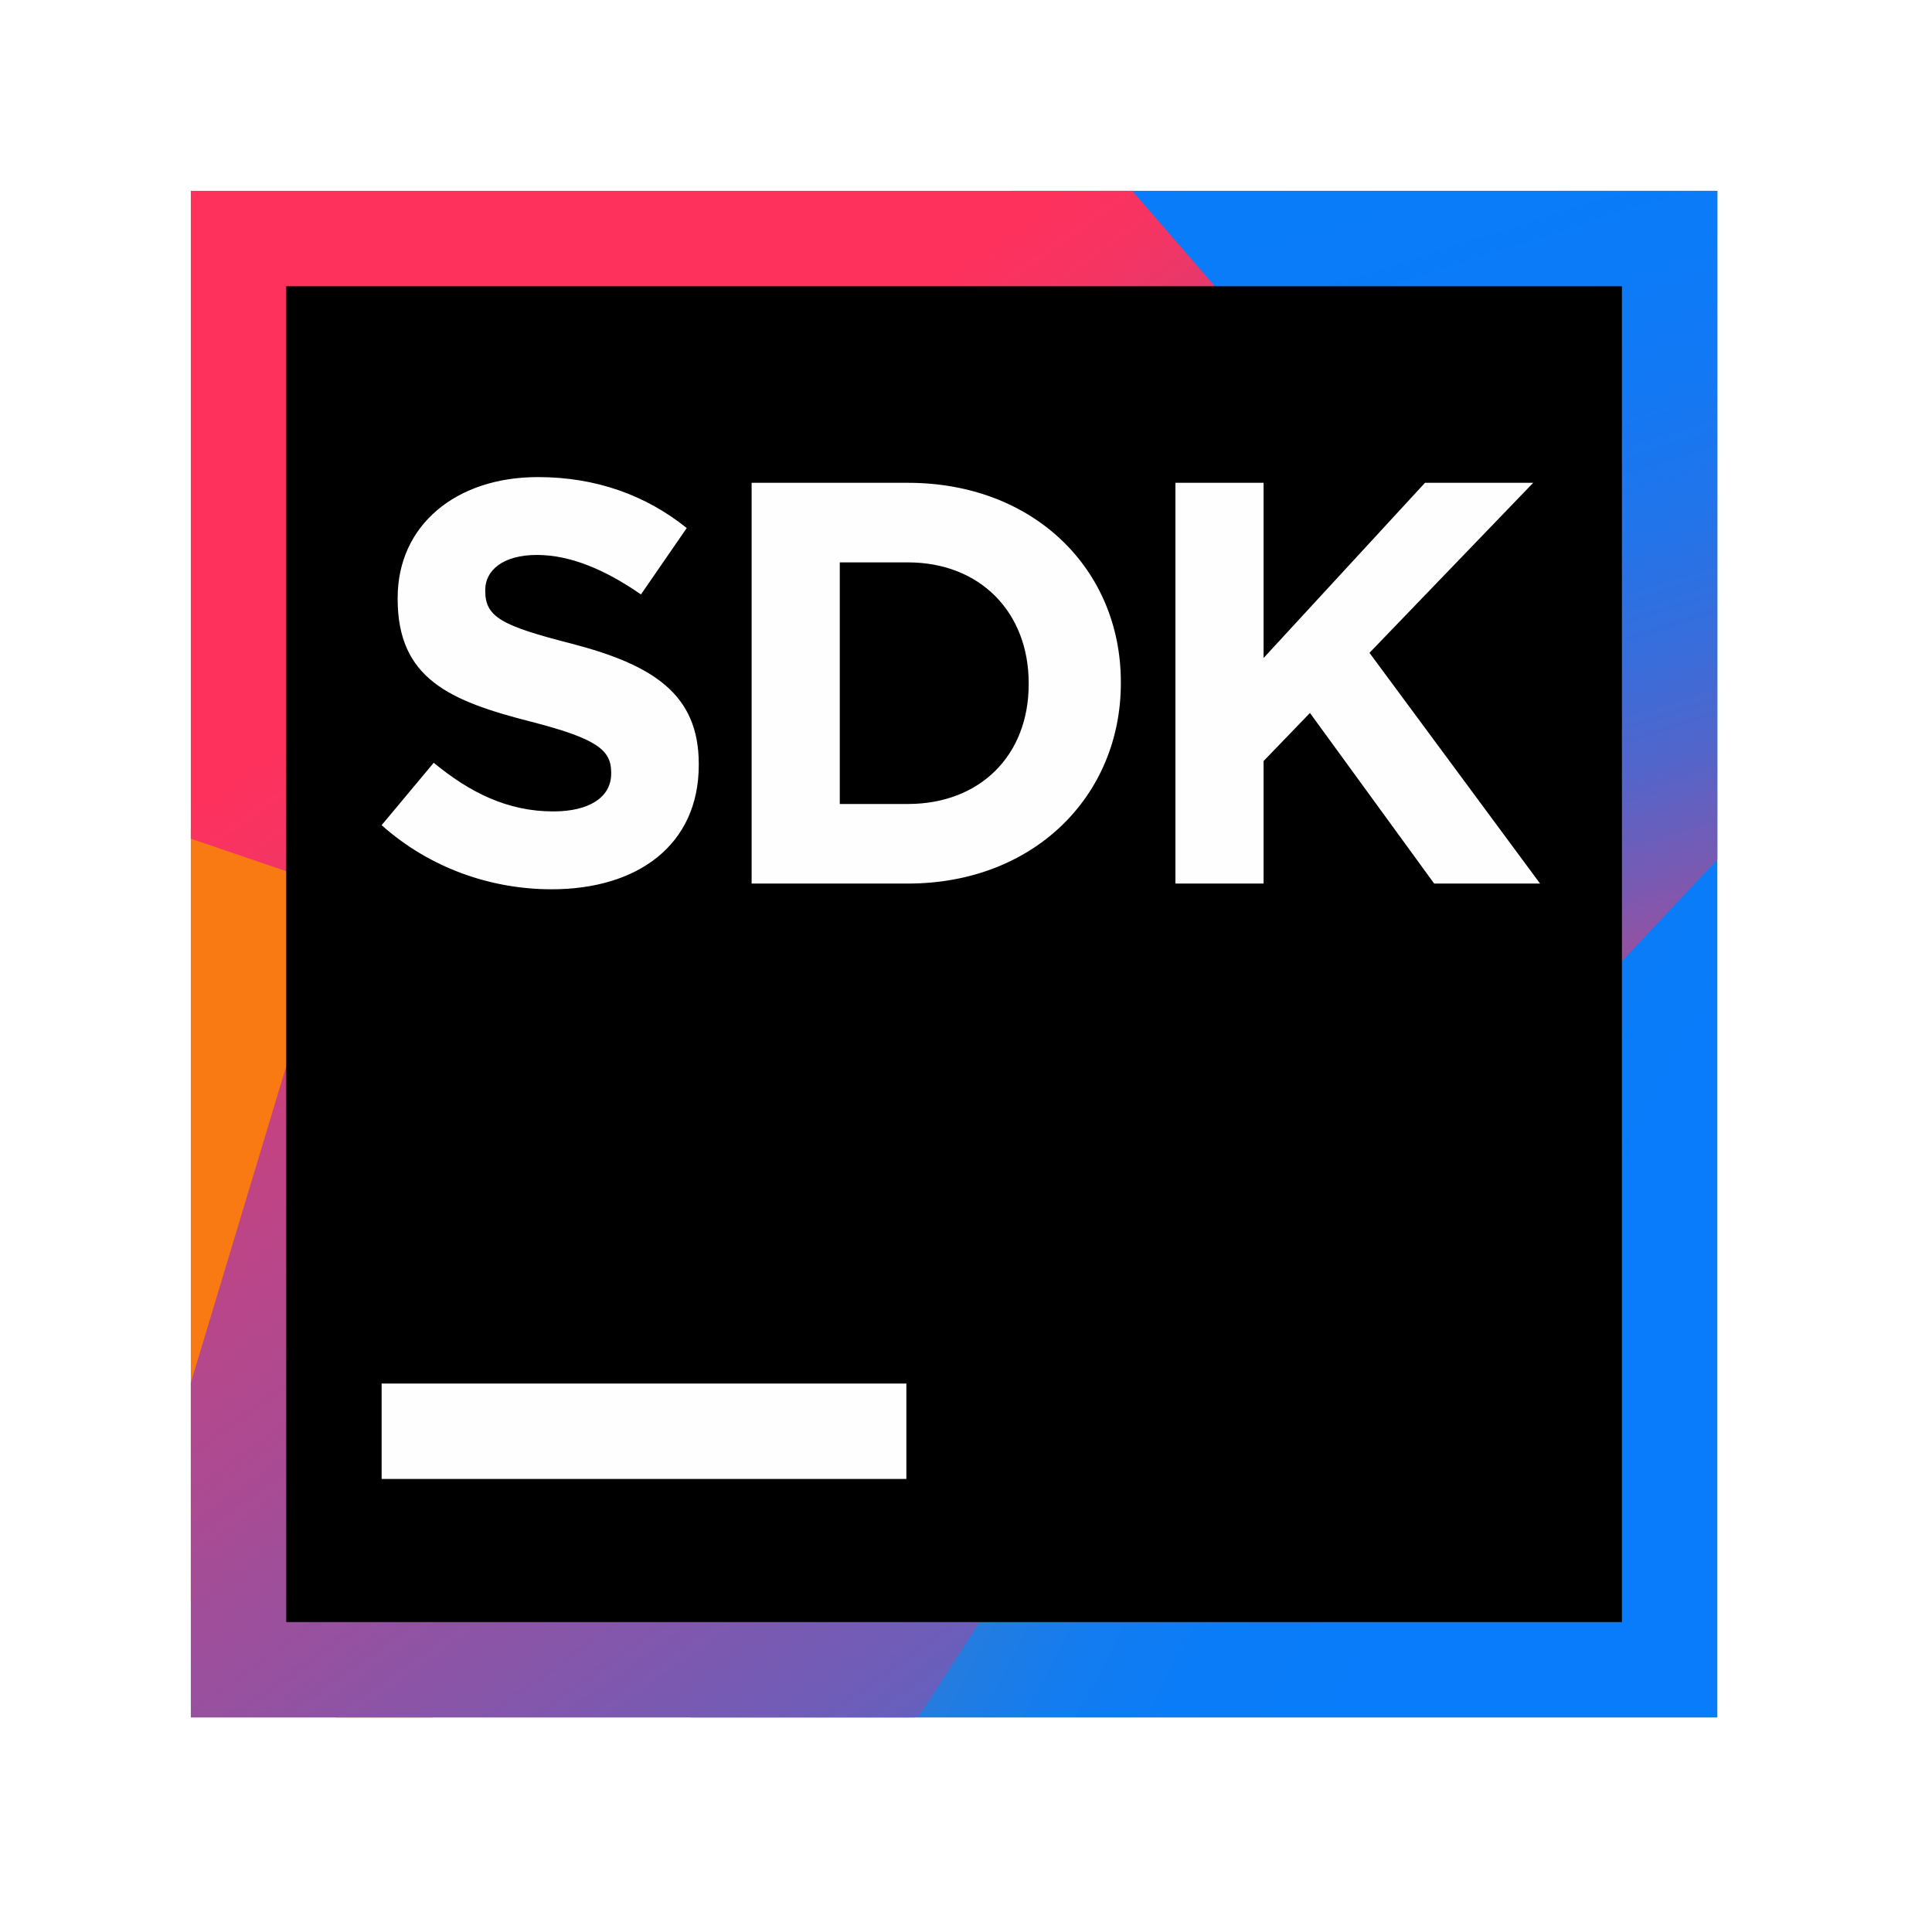
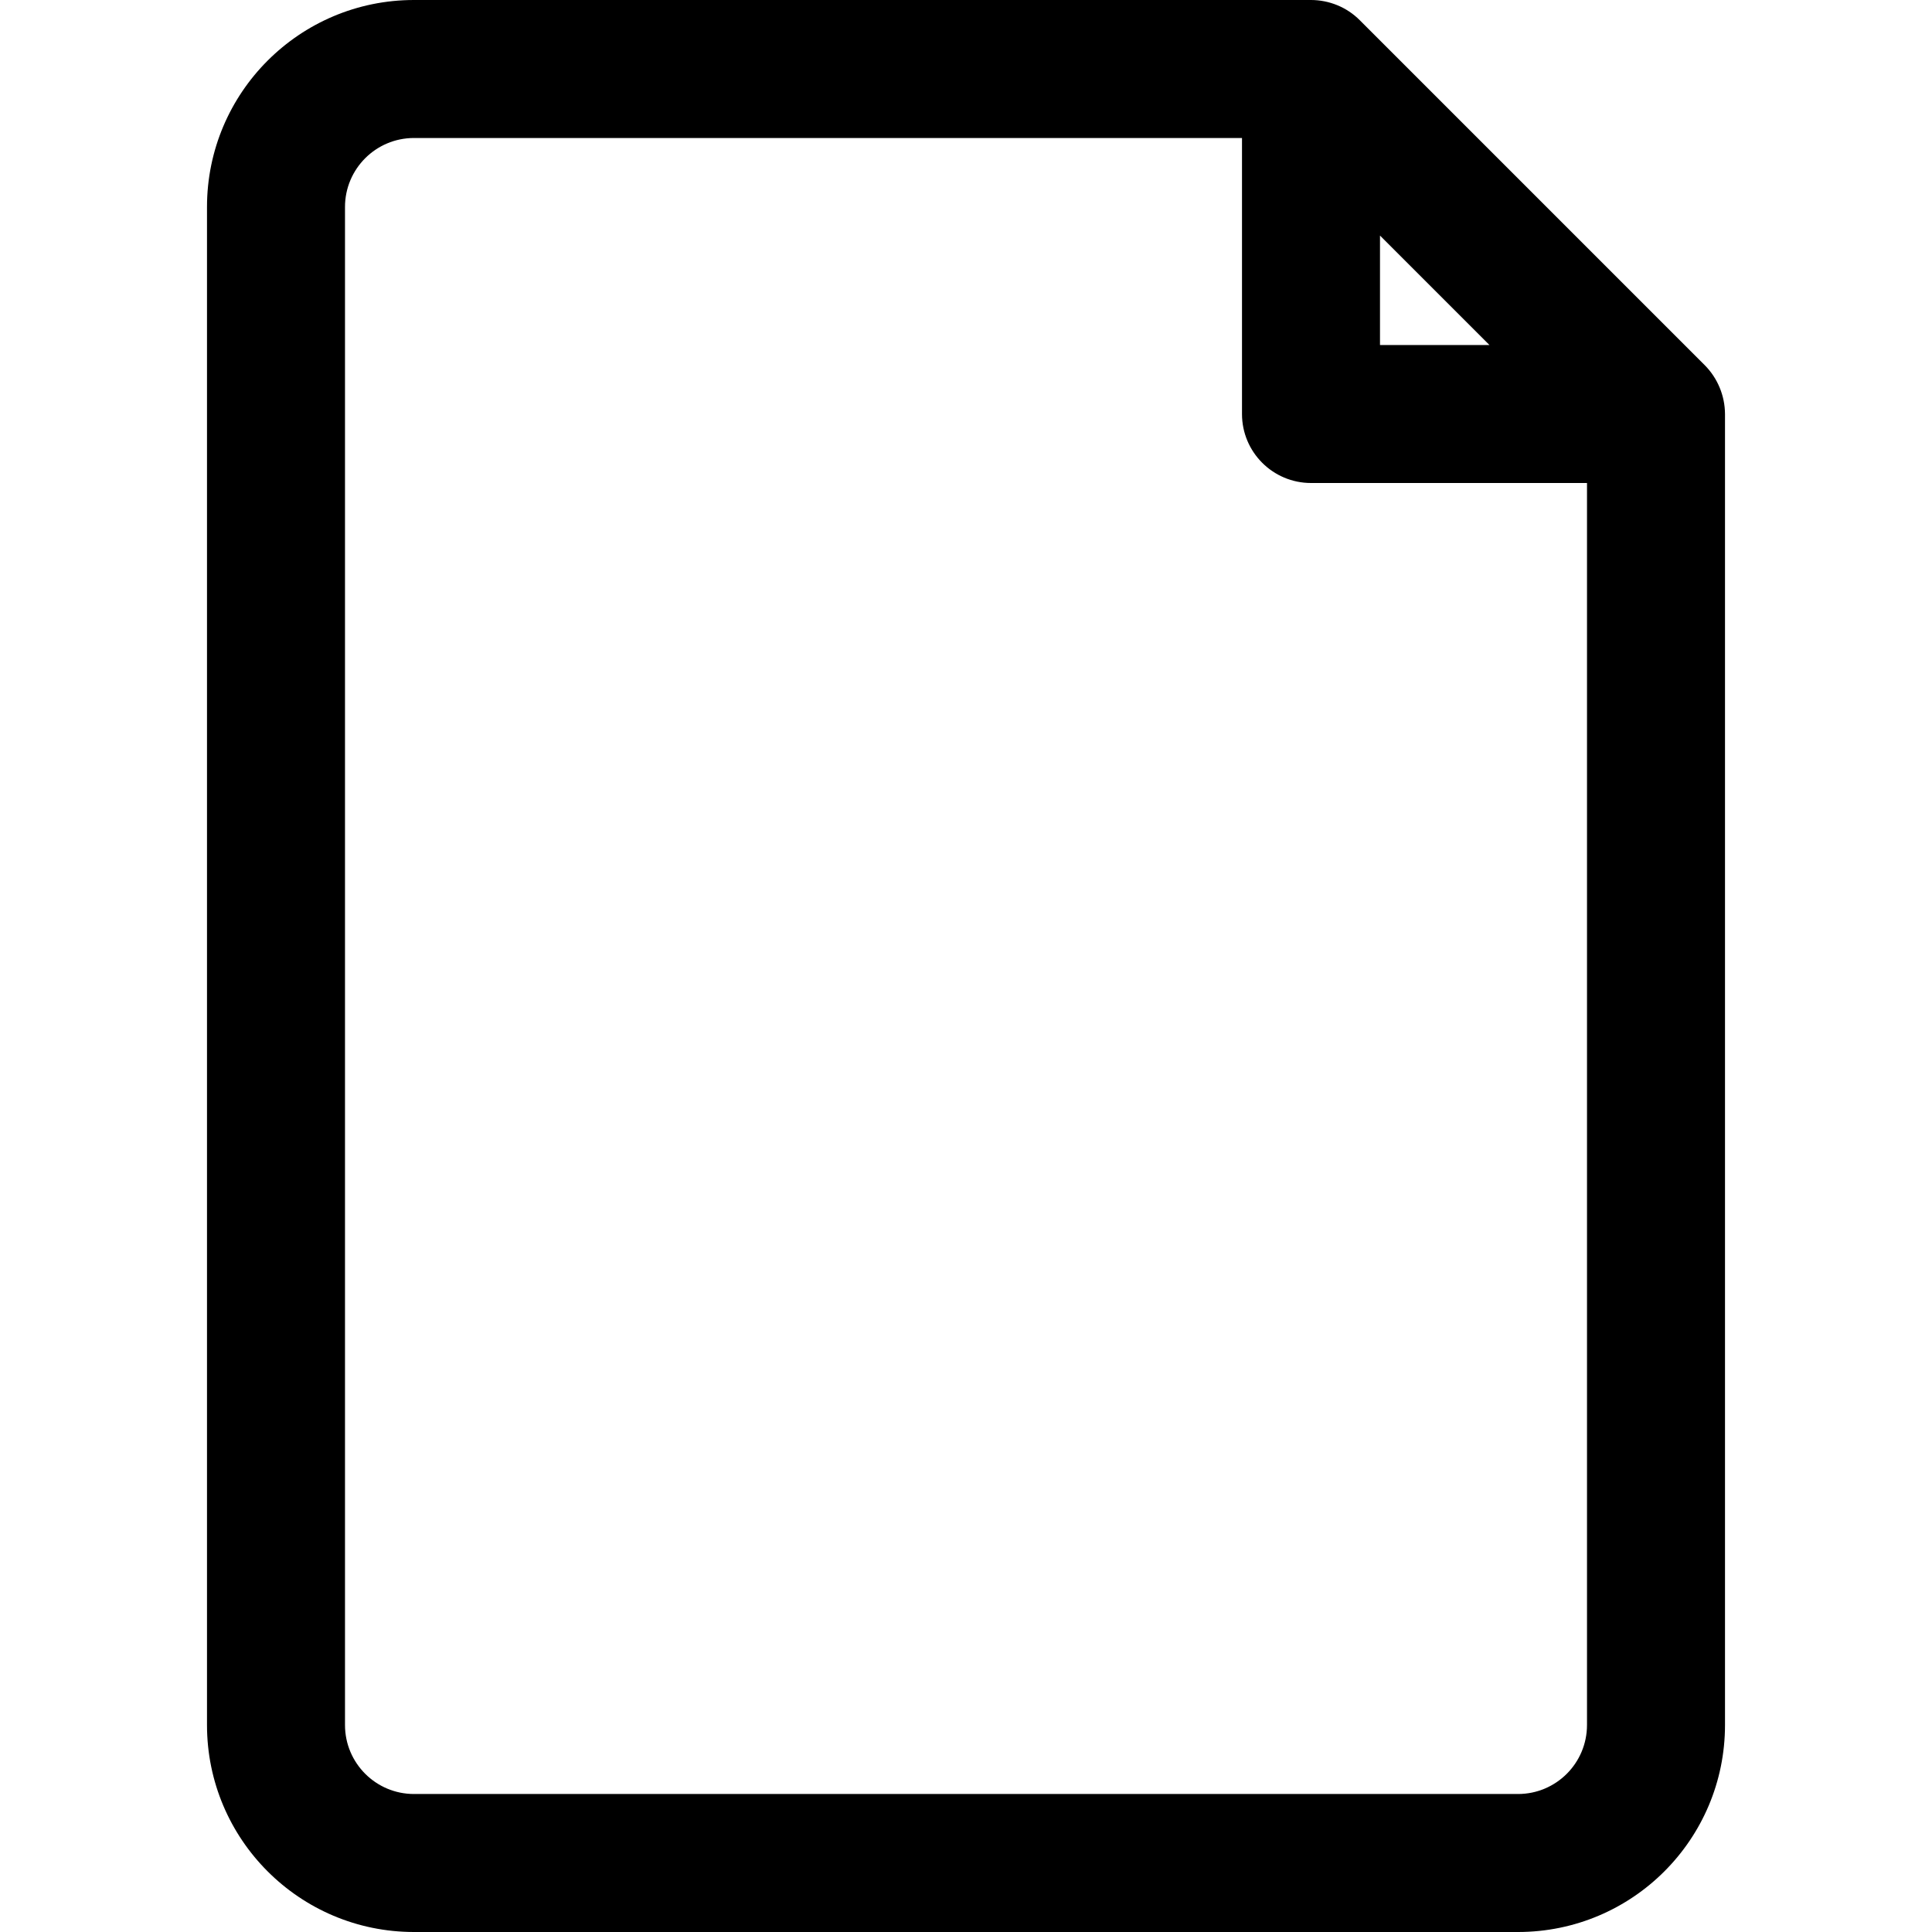
- <svg xmlns="http://www.w3.org/2000/svg" width="81" height="80" viewBox="0 0 81 80">
-   <defs>
-     <linearGradient id="pluginsdk_80-a" x1="-.031%" x2="100.053%" y1="49.963%" y2="49.963%">
-       <stop offset="25.81%" stop-color="#F97A12" />
-       <stop offset="45.91%" stop-color="#B07B58" />
-       <stop offset="72.41%" stop-color="#577BAE" />
-       <stop offset="91.05%" stop-color="#1E7CE5" />
-       <stop offset="100%" stop-color="#087CFA" />
-     </linearGradient>
-     <linearGradient id="pluginsdk_80-b" x1="27.55%" x2="82.223%" y1="34.514%" y2="77.605%">
-       <stop offset="0%" stop-color="#F97A12" />
-       <stop offset="7.18%" stop-color="#CB7A3E" />
-       <stop offset="15.41%" stop-color="#9E7B6A" />
-       <stop offset="24.2%" stop-color="#757B91" />
-       <stop offset="33.44%" stop-color="#537BB1" />
-       <stop offset="43.24%" stop-color="#387CCC" />
-       <stop offset="53.81%" stop-color="#237CE0" />
-       <stop offset="65.52%" stop-color="#147CEF" />
-       <stop offset="79.25%" stop-color="#0B7CF7" />
-       <stop offset="100%" stop-color="#087CFA" />
-     </linearGradient>
-     <linearGradient id="pluginsdk_80-c" x1="63.121%" x2="40.793%" y1="97.699%" y2="-6.587%">
-       <stop offset="0%" stop-color="#FE315D" />
-       <stop offset="7.84%" stop-color="#CB417E" />
-       <stop offset="16.01%" stop-color="#9E4E9B" />
-       <stop offset="24.74%" stop-color="#755BB4" />
-       <stop offset="33.92%" stop-color="#5365CA" />
-       <stop offset="43.65%" stop-color="#386DDB" />
-       <stop offset="54.14%" stop-color="#2374E9" />
-       <stop offset="65.76%" stop-color="#1478F3" />
-       <stop offset="79.4%" stop-color="#0B7BF8" />
-       <stop offset="100%" stop-color="#087CFA" />
-     </linearGradient>
-     <linearGradient id="pluginsdk_80-d" x1="25.331%" x2="93.854%" y1="24.119%" y2="132.621%">
-       <stop offset="0%" stop-color="#FE315D" />
-       <stop offset="4.023%" stop-color="#F63462" />
-       <stop offset="10.37%" stop-color="#DF3A71" />
-       <stop offset="16.67%" stop-color="#C24383" />
-       <stop offset="29.12%" stop-color="#AD4A91" />
-       <stop offset="54.98%" stop-color="#755BB4" />
-       <stop offset="91.75%" stop-color="#1D76ED" />
-       <stop offset="100%" stop-color="#087CFA" />
-     </linearGradient>
-   </defs>
-   <g fill="none" fill-rule="evenodd">
-     <g fill-rule="nonzero" transform="translate(8 8)">
-       <path fill="url(#pluginsdk_80-a)" d="M6.088,64 L2.66453526e-15,59.1 L0,26.792 L30,38.67 L10.14,64 L6.088,64 Z" />
-       <path fill="url(#pluginsdk_80-b)" d="M20.952,64 L52.274,31.916 L37.671,0.46 L38.058,1.33226763e-15 L64,0 L64,64 L20.952,64 Z" />
-       <path fill="url(#pluginsdk_80-c)" d="M34.412,0 L64,0 L64,28.037 L49.008,44 L34,0.447 L34.412,0 Z" />
-       <path fill="url(#pluginsdk_80-d)" d="M30.336,64 L0,64 L0,49.971 L6.234,29.283 L0,27.16 L0,0 L39.47,0 L58,21.384 L30.538,63.926 L30.336,64 Z" />
-     </g>
-     <g fill-rule="nonzero" transform="translate(12 12)">
-       <rect width="56" height="56" fill="#000" />
-       <rect width="22" height="4" x="4" y="46" fill="#FFFEFE" />
-       <path fill="#FFFEFE" d="M11.128,25.28 C8.584,25.28 6.016,24.392 4,22.592 L6.184,19.976 C7.696,21.224 9.28,22.016 11.2,22.016 C12.712,22.016 13.624,21.416 13.624,20.432 L13.624,20.384 C13.624,19.448 13.048,18.968 10.24,18.248 C6.856,17.384 4.672,16.448 4.672,13.112 L4.672,13.064 C4.672,10.016 7.12,8 10.552,8 C13,8 15.088,8.768 16.792,10.136 L14.872,12.92 C13.384,11.888 11.92,11.264 10.504,11.264 C9.088,11.264 8.344,11.912 8.344,12.728 L8.344,12.776 C8.344,13.88 9.064,14.24 11.968,14.984 C15.376,15.872 17.296,17.096 17.296,20.024 L17.296,20.072 C17.296,23.408 14.752,25.28 11.128,25.28 Z M19.512,25.04 L19.512,8.24 L26.064,8.24 C31.344,8.24 34.992,11.864 34.992,16.592 L34.992,16.64 C34.992,21.368 31.344,25.04 26.064,25.04 L19.512,25.04 Z M26.064,11.576 L23.208,11.576 L23.208,21.704 L26.064,21.704 C29.088,21.704 31.128,19.664 31.128,16.688 L31.128,16.64 C31.128,13.664 29.088,11.576 26.064,11.576 Z M37.28,25.04 L37.28,8.24 L40.976,8.24 L40.976,15.584 L47.744,8.24 L52.28,8.24 L45.416,15.368 L52.568,25.04 L48.128,25.04 L42.92,17.888 L40.976,19.904 L40.976,25.04 L37.28,25.04 Z" />
+ <svg xmlns="http://www.w3.org/2000/svg" version="1.1" id="Capa_1" x="0px" y="0px" viewBox="0 0 477.867 477.867" style="enable-background:new 0 0 477.867 477.867;" xml:space="preserve">
+   <g>
+     <g>
+       <path d="M421.649,90.317L336.316,4.983c-1.589-1.593-3.481-2.852-5.564-3.703c-2.059-0.841-4.261-1.276-6.485-1.28H102.4    C74.123,0,51.2,22.923,51.2,51.2v375.467c0,28.277,22.923,51.2,51.2,51.2h273.067c28.277,0,51.2-22.923,51.2-51.2V102.4    C426.643,97.87,424.841,93.531,421.649,90.317z M341.333,58.266l27.068,27.068h-27.068V58.266z M392.533,426.667    c0,9.426-7.641,17.067-17.067,17.067H102.4c-9.426,0-17.067-7.641-17.067-17.067V51.2c0-9.426,7.641-17.067,17.067-17.067h204.8    V102.4c0,9.426,7.641,17.067,17.067,17.067h68.267V426.667z" />
    </g>
  </g>
+   <g>
+ </g>
+   <g>
+ </g>
+   <g>
+ </g>
+   <g>
+ </g>
+   <g>
+ </g>
+   <g>
+ </g>
+   <g>
+ </g>
+   <g>
+ </g>
+   <g>
+ </g>
+   <g>
+ </g>
+   <g>
+ </g>
+   <g>
+ </g>
+   <g>
+ </g>
+   <g>
+ </g>
+   <g>
+ </g>
</svg>
